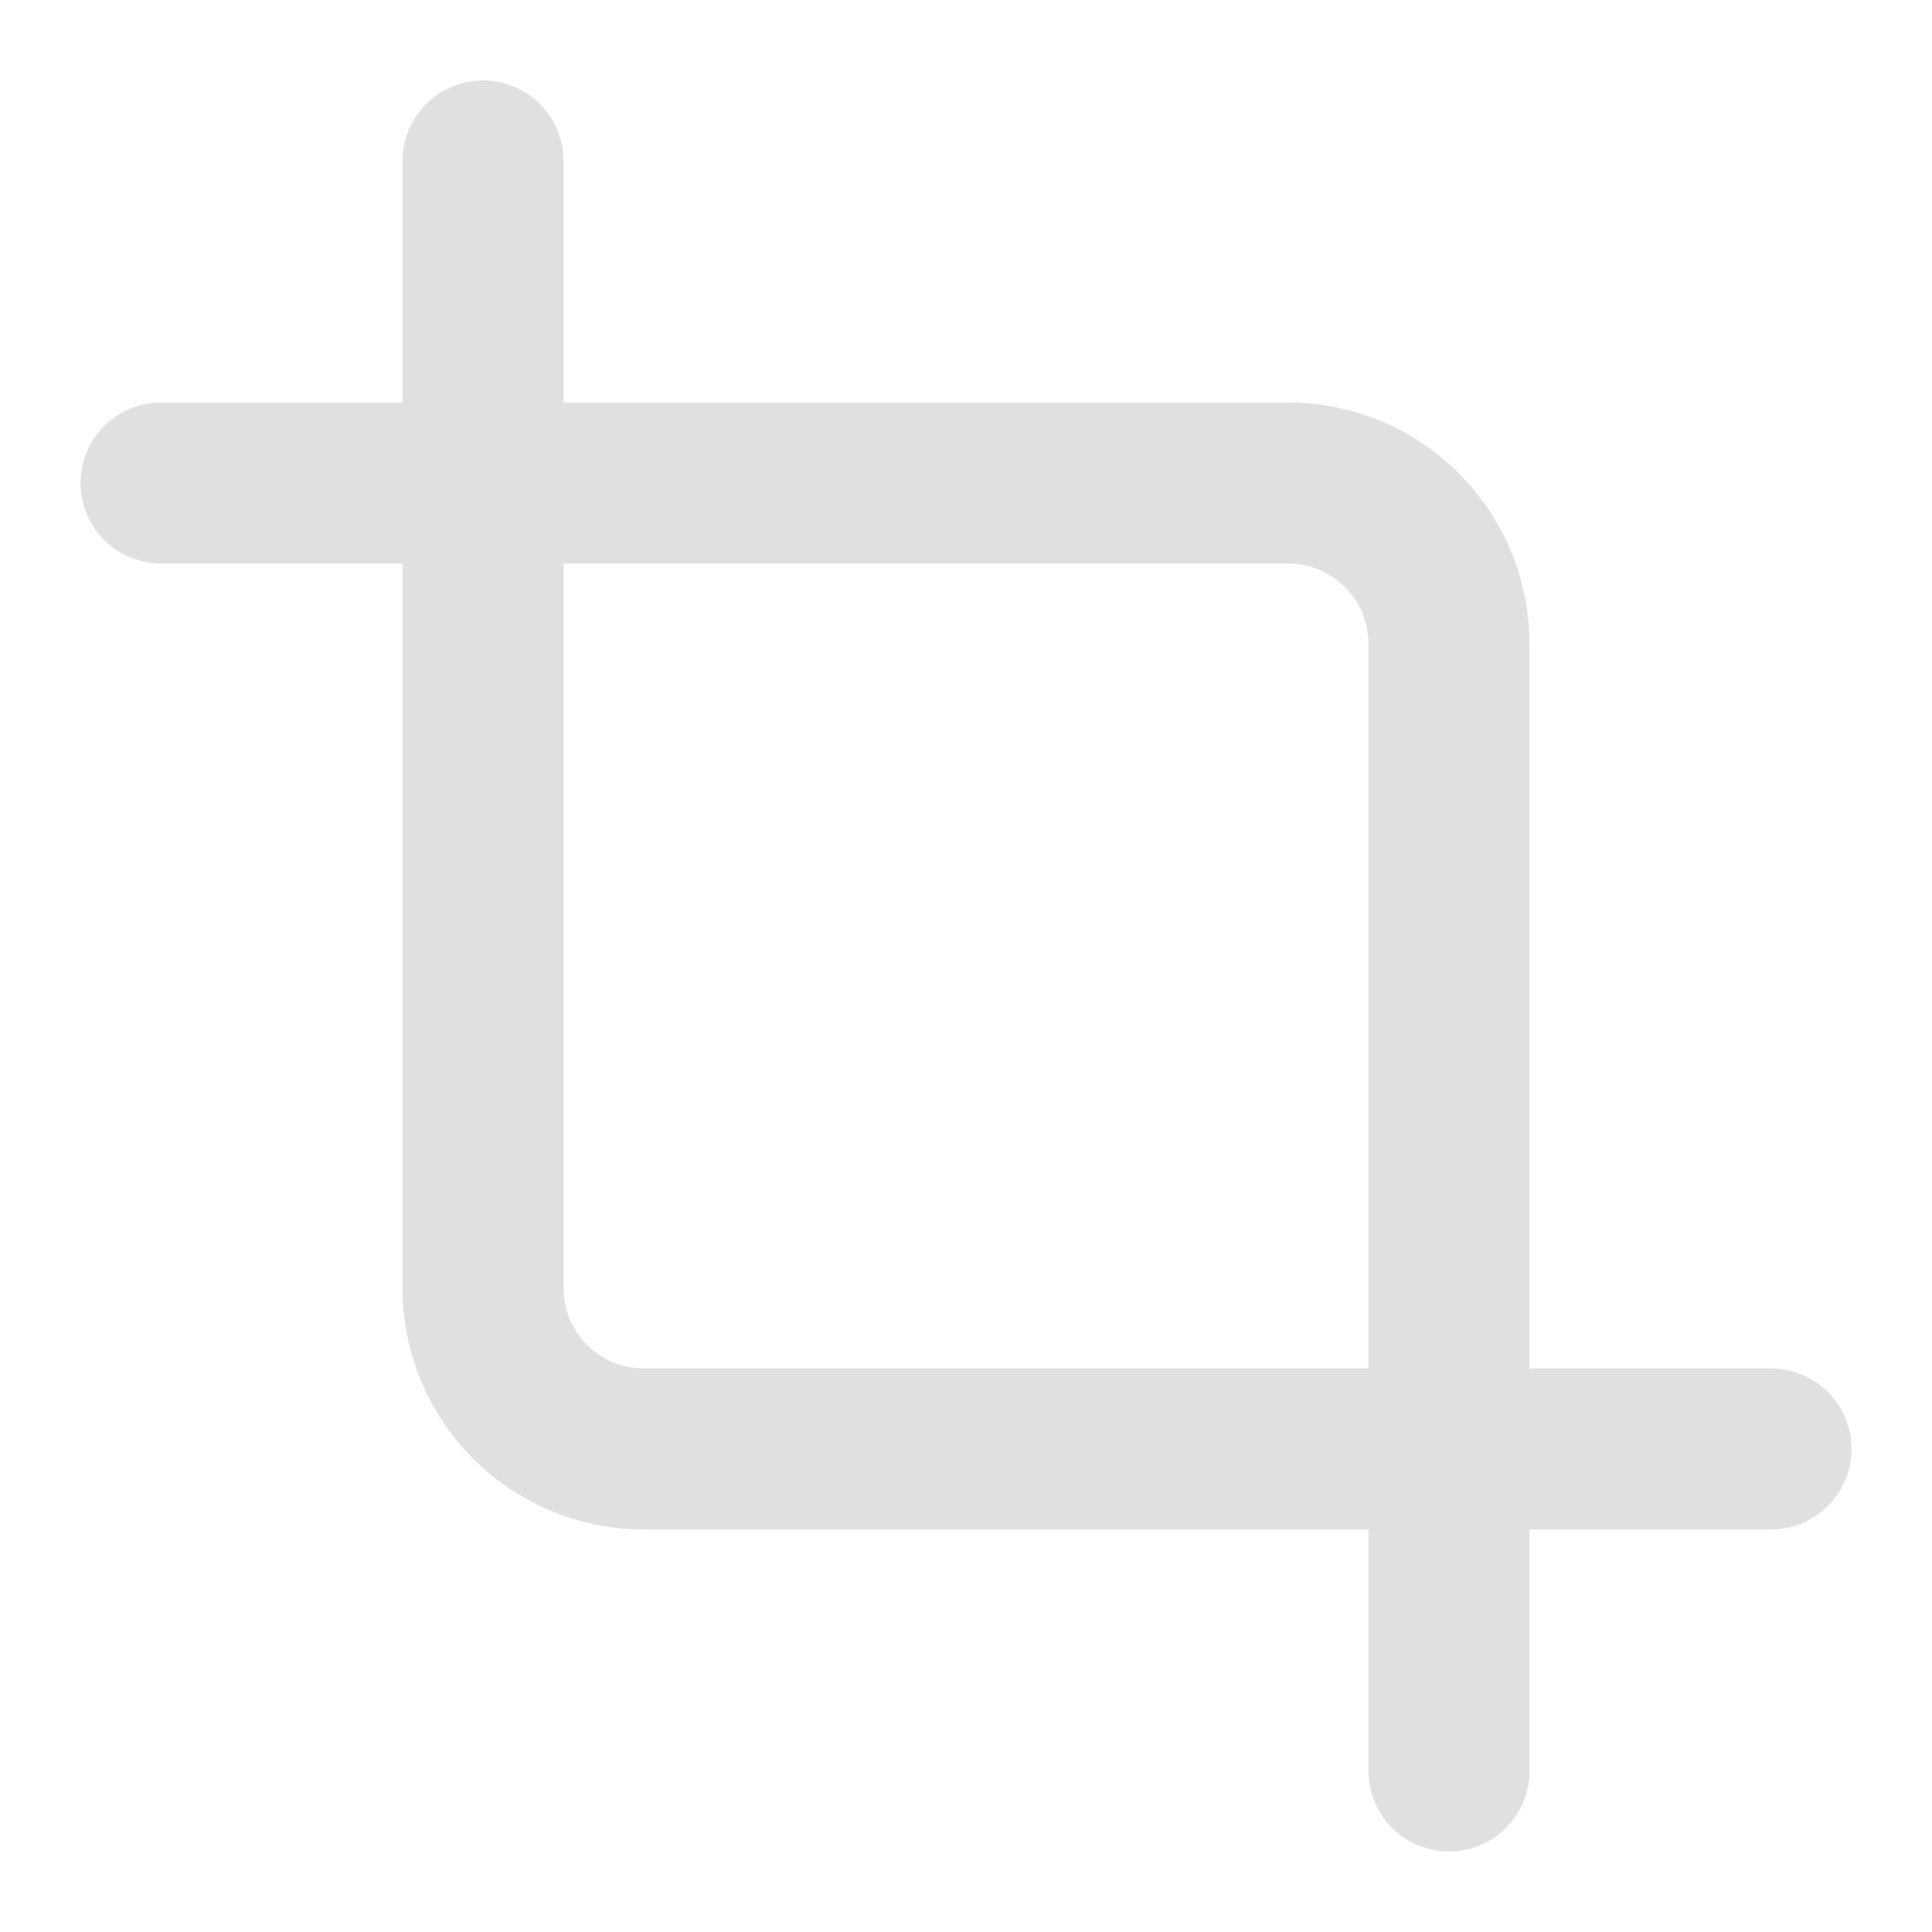
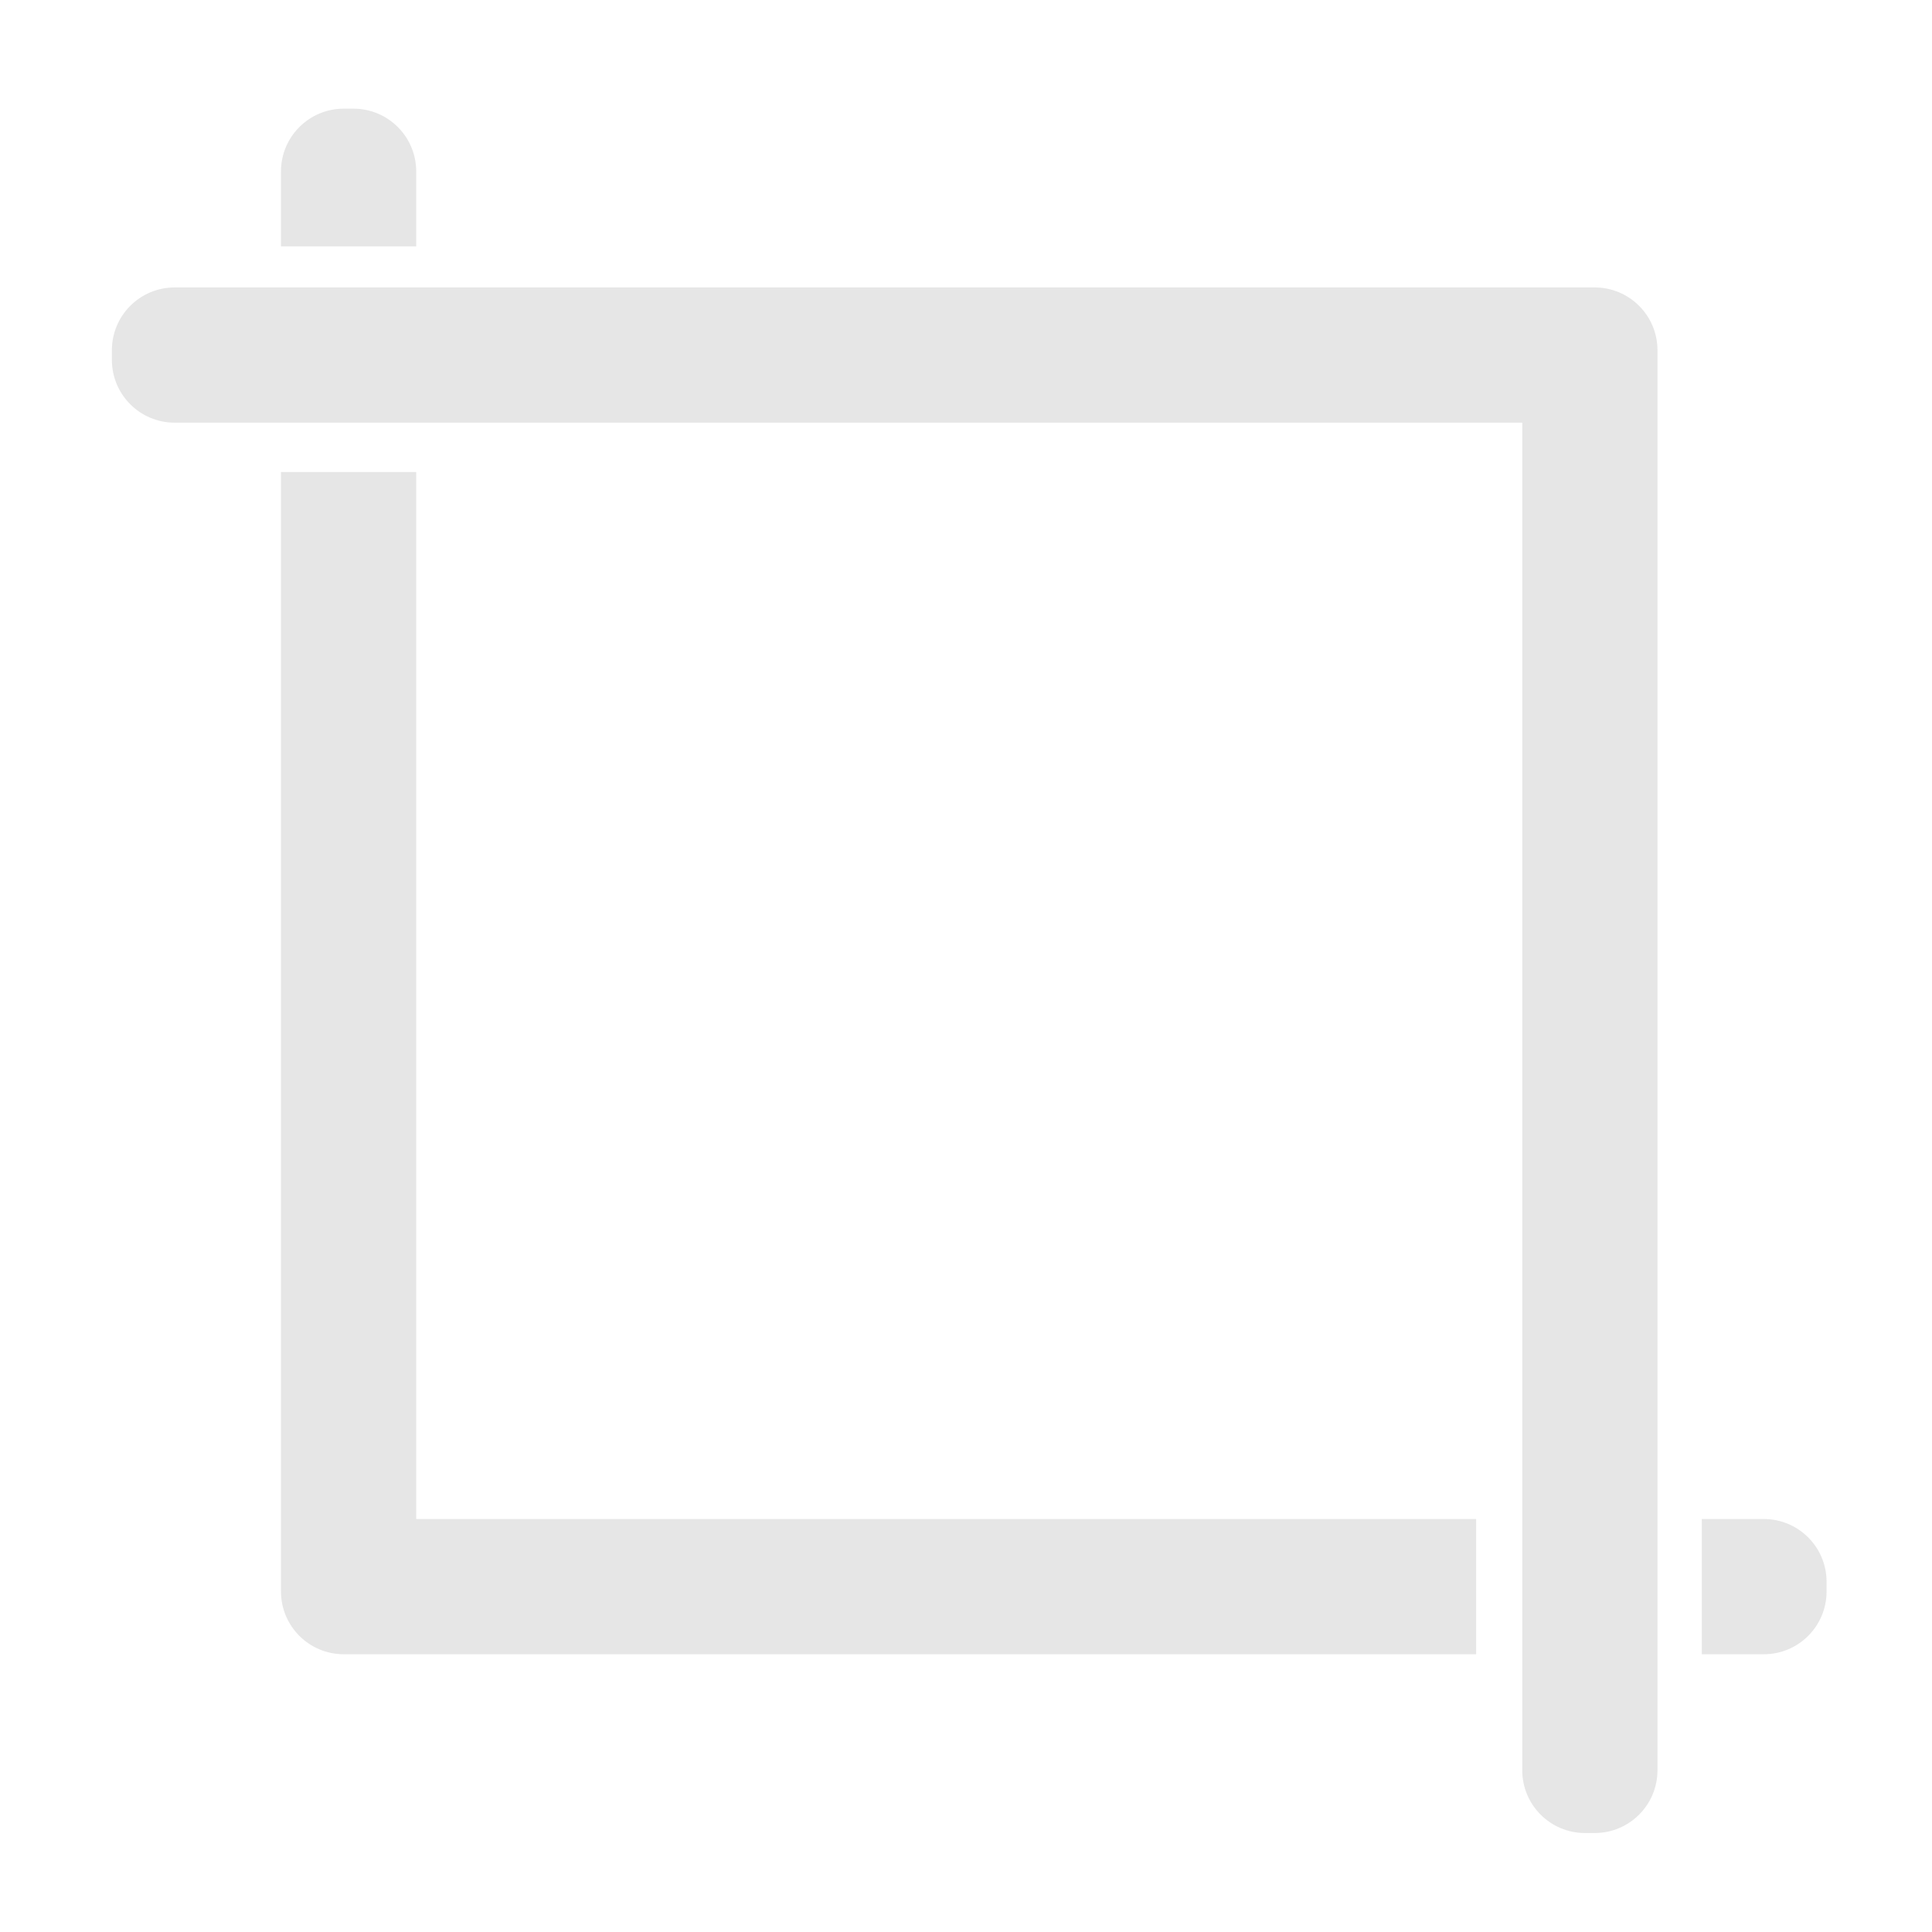
- <svg xmlns="http://www.w3.org/2000/svg" width="24" height="24" viewBox="0 0 24 24" fill="none" stroke="#e0e0e0" stroke-width="2" stroke-linecap="round" stroke-linejoin="round">
-   <path d="M6 2v14a2 2 0 0 0 2 2h14" />
-   <path d="M18 22V8a2 2 0 0 0-2-2H2" />
+ <svg xmlns="http://www.w3.org/2000/svg" width="500" height="500" viewBox="0 0 500 500" id="svg5330" version="1.1">
+   <defs id="defs5332" />
+   <g id="layer1" transform="translate(0,-552.3621)">
+     <g id="g912" transform="translate(0,2.507471)" style="stroke:none;stroke-opacity:1;fill:#e6e6e6;fill-opacity:1">
+       <path id="rect816-5" d="m 88.964,577.976 a 16.249,16.249 0 0 0 -16.248,16.246 v 19.387 H 107.716 V 594.222 A 16.249,16.249 0 0 0 91.468,577.976 Z m -16.248,94.035 v 287.211 2.504 a 16.249,16.249 0 0 0 16.248,16.248 H 91.468 382.025 V 942.976 H 107.716 V 672.011 Z M 440.427,942.976 v 34.998 h 16.041 a 16.249,16.249 0 0 0 16.248,-16.248 v -2.504 a 16.249,16.249 0 0 0 -16.248,-16.246 z" style="color:#000000;font-style:normal;font-variant:normal;font-weight:normal;font-stretch:normal;font-size:medium;line-height:normal;font-family:sans-serif;font-variant-ligatures:normal;font-variant-position:normal;font-variant-caps:normal;font-variant-numeric:normal;font-variant-alternates:normal;font-feature-settings:normal;text-indent:0;text-align:start;text-decoration:none;text-decoration-line:none;text-decoration-style:solid;text-decoration-color:#000000;letter-spacing:normal;word-spacing:normal;text-transform:none;writing-mode:lr-tb;direction:ltr;text-orientation:mixed;dominant-baseline:auto;baseline-shift:baseline;text-anchor:start;white-space:normal;shape-padding:0;clip-rule:nonzero;display:inline;overflow:visible;visibility:visible;opacity:1;isolation:auto;mix-blend-mode:normal;color-interpolation:sRGB;color-interpolation-filters:linearRGB;solid-color:#000000;solid-opacity:1;vector-effect:none;fill:#e6e6e6;fill-opacity:1;fill-rule:nonzero;stroke:none;stroke-width:32.495;stroke-linecap:round;stroke-linejoin:round;stroke-miterlimit:4;stroke-dasharray:none;stroke-dashoffset:0;stroke-opacity:1;paint-order:normal;color-rendering:auto;image-rendering:auto;shape-rendering:auto;text-rendering:auto;enable-background:accumulate" />
+       <path id="rect816-5-2" d="m 45.202,624.244 a 16.249,16.249 0 0 0 -16.246,16.246 v 2.504 a 16.249,16.249 0 0 0 16.246,16.248 H 393.956 V 1007.994 a 16.249,16.249 0 0 0 16.246,16.248 h 2.504 a 16.249,16.249 0 0 0 16.248,-16.248 v -365 -2.504 a 16.249,16.249 0 0 0 -16.248,-16.246 h -2.504 z" style="color:#000000;font-style:normal;font-variant:normal;font-weight:normal;font-stretch:normal;font-size:medium;line-height:normal;font-family:sans-serif;font-variant-ligatures:normal;font-variant-position:normal;font-variant-caps:normal;font-variant-numeric:normal;font-variant-alternates:normal;font-feature-settings:normal;text-indent:0;text-align:start;text-decoration:none;text-decoration-line:none;text-decoration-style:solid;text-decoration-color:#000000;letter-spacing:normal;word-spacing:normal;text-transform:none;writing-mode:lr-tb;direction:ltr;text-orientation:mixed;dominant-baseline:auto;baseline-shift:baseline;text-anchor:start;white-space:normal;shape-padding:0;clip-rule:nonzero;display:inline;overflow:visible;visibility:visible;opacity:1;isolation:auto;mix-blend-mode:normal;color-interpolation:sRGB;color-interpolation-filters:linearRGB;solid-color:#000000;solid-opacity:1;vector-effect:none;fill:#e6e6e6;fill-opacity:1;fill-rule:nonzero;stroke:none;stroke-width:32.495;stroke-linecap:round;stroke-linejoin:round;stroke-miterlimit:4;stroke-dasharray:none;stroke-dashoffset:0;stroke-opacity:1;paint-order:normal;color-rendering:auto;image-rendering:auto;shape-rendering:auto;text-rendering:auto;enable-background:accumulate" />
+     </g>
+   </g>
</svg>
